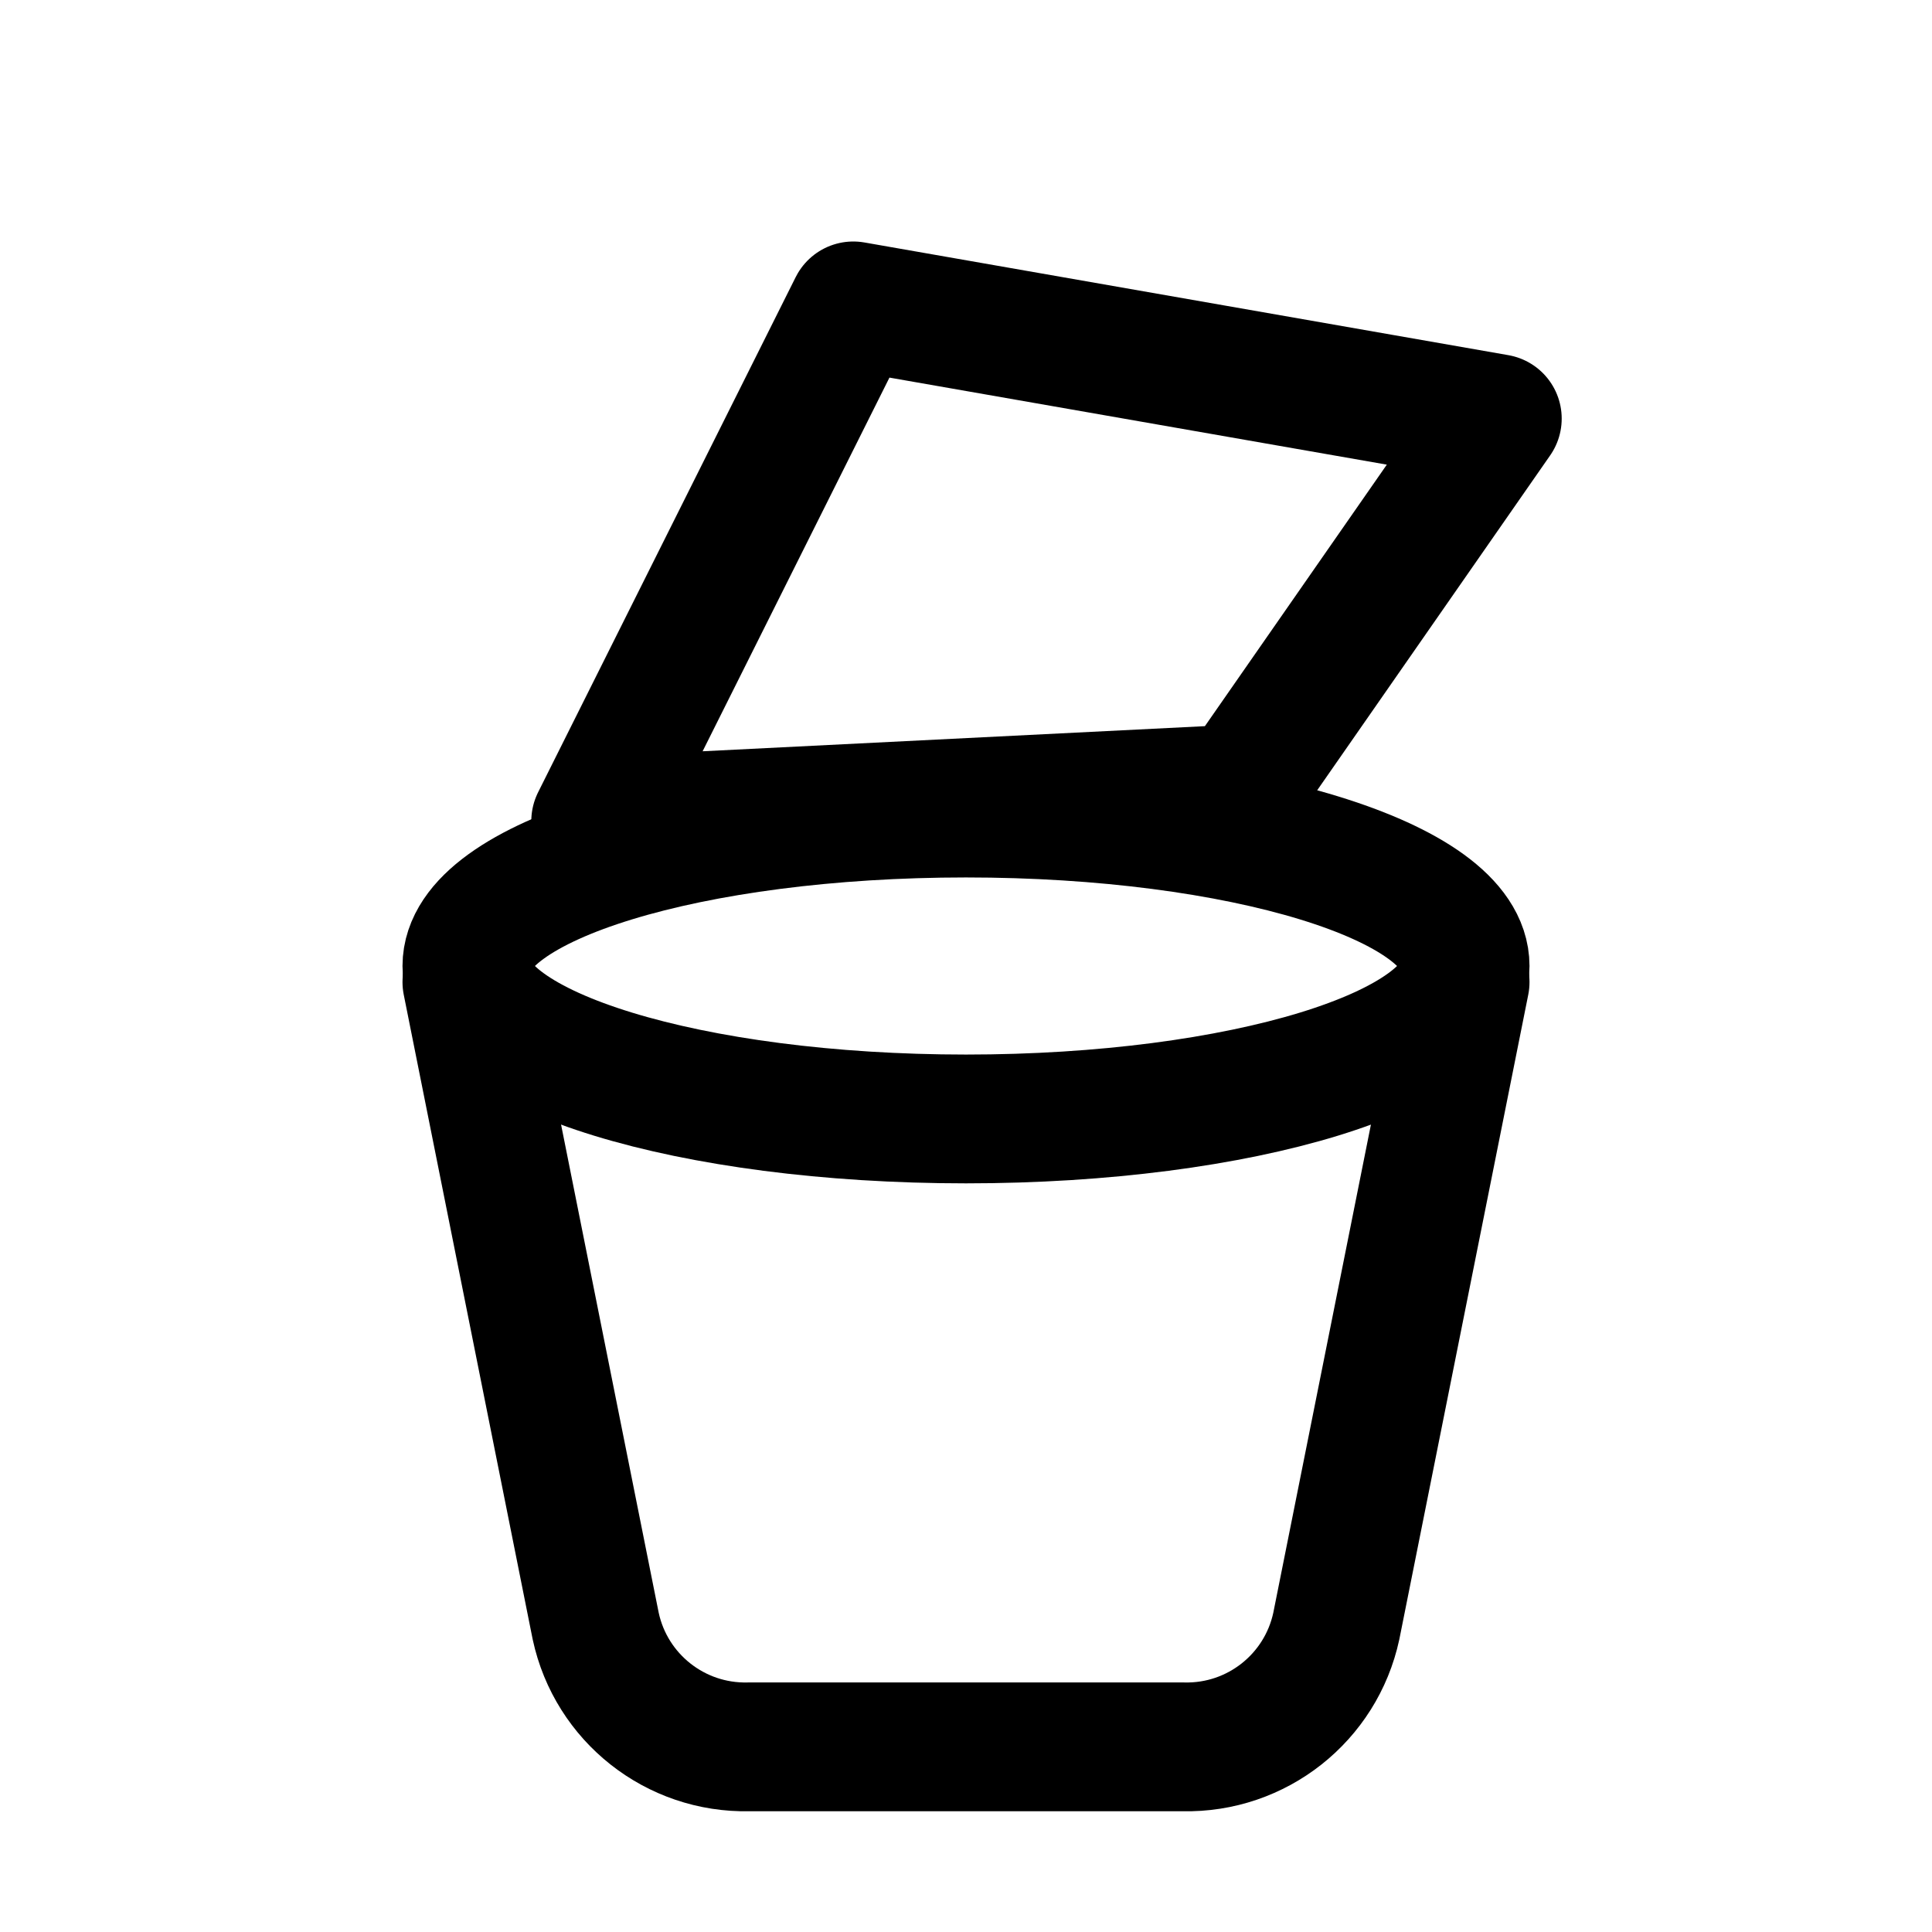
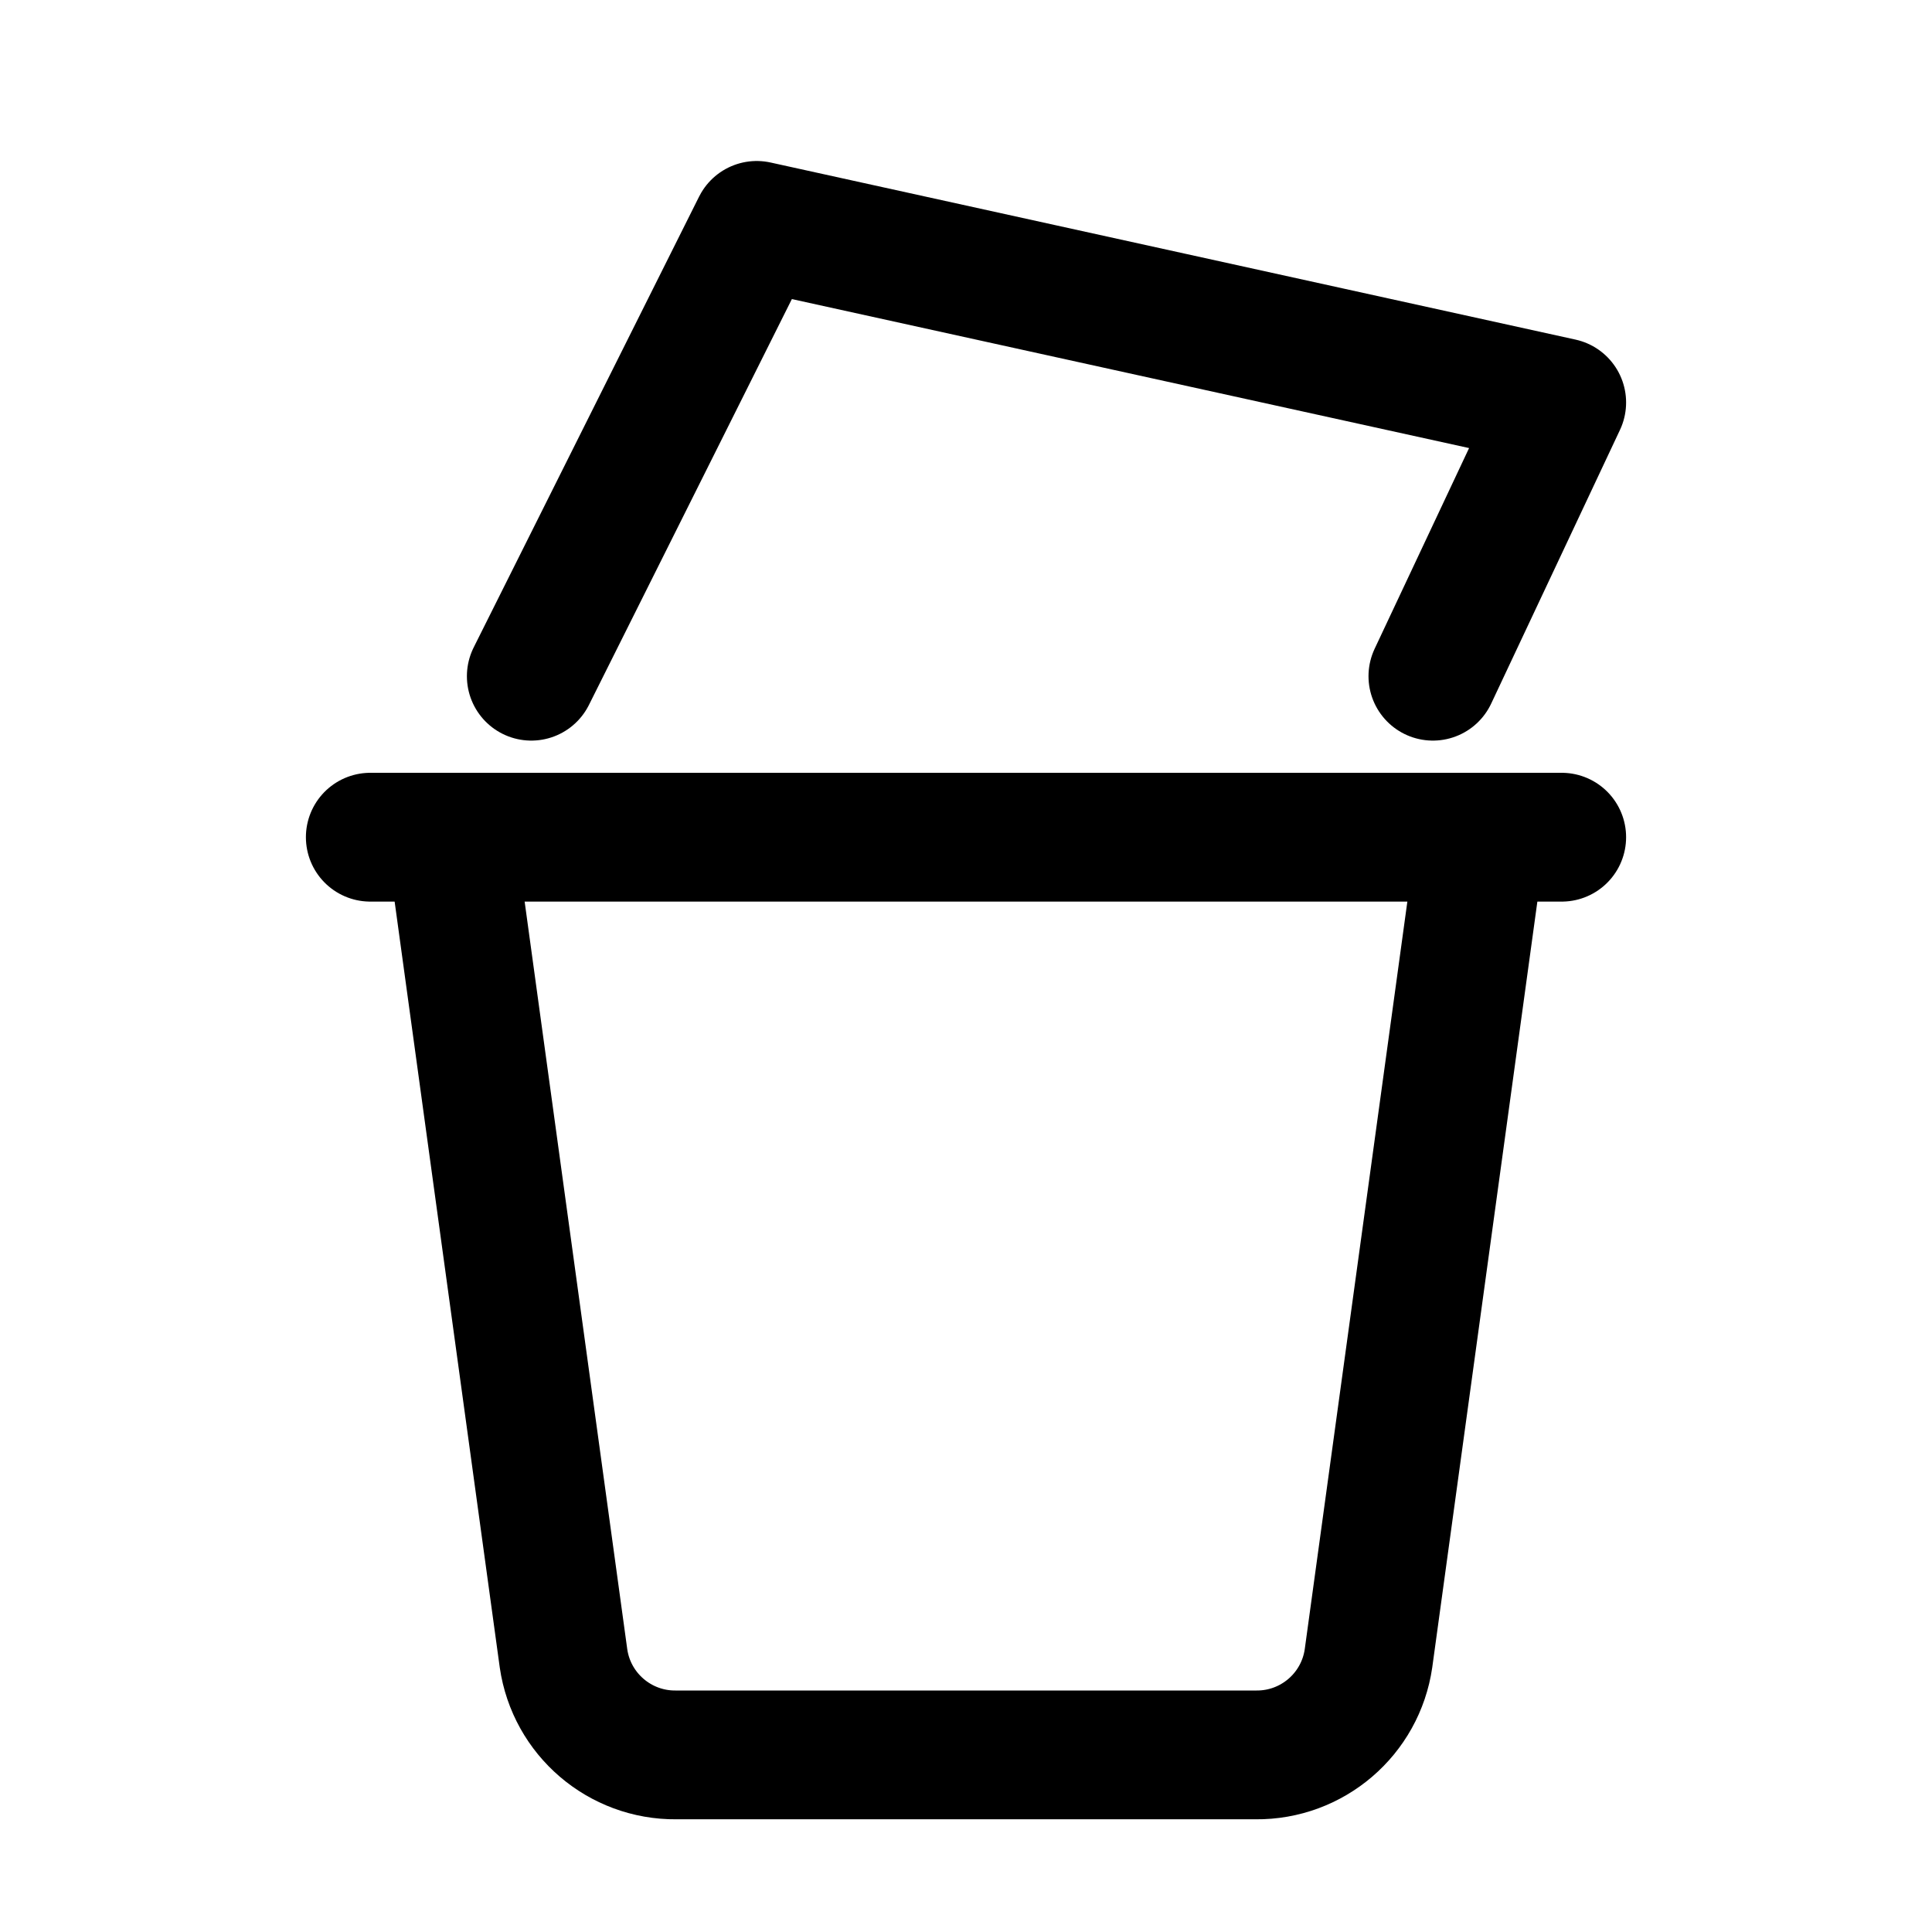
<svg xmlns="http://www.w3.org/2000/svg" viewBox="0 0 24 24" width="24" height="24" fill="none" stroke="currentColor" stroke-width="1.6" stroke-linecap="round" stroke-linejoin="round">
-   <path d="M5.8 12.2 7.4 20.2a1.9 1.9 0 0 0 1.9 1.5h5.4a1.9 1.9 0 0 0 1.9-1.5l1.6-8" />
-   <ellipse cx="12" cy="12" rx="6.2" ry="1.9" />
-   <path d="M7.4 10.2 10.6 3.8l8 1.4-3.2 4.6Z" />
+   <path d="M18.4 10.4 17 20.6a1.4 1.4 0 0 1-1.4 1.2H8.4A1.4 1.4 0 0 1 7 20.6L5.6 10.4" />
+   <path d="M4.6 10.4h14.8" />
+   <path d="M6.6 8.4 9.4 2.8l10 2.2-1.6 3.4" />
</svg>
